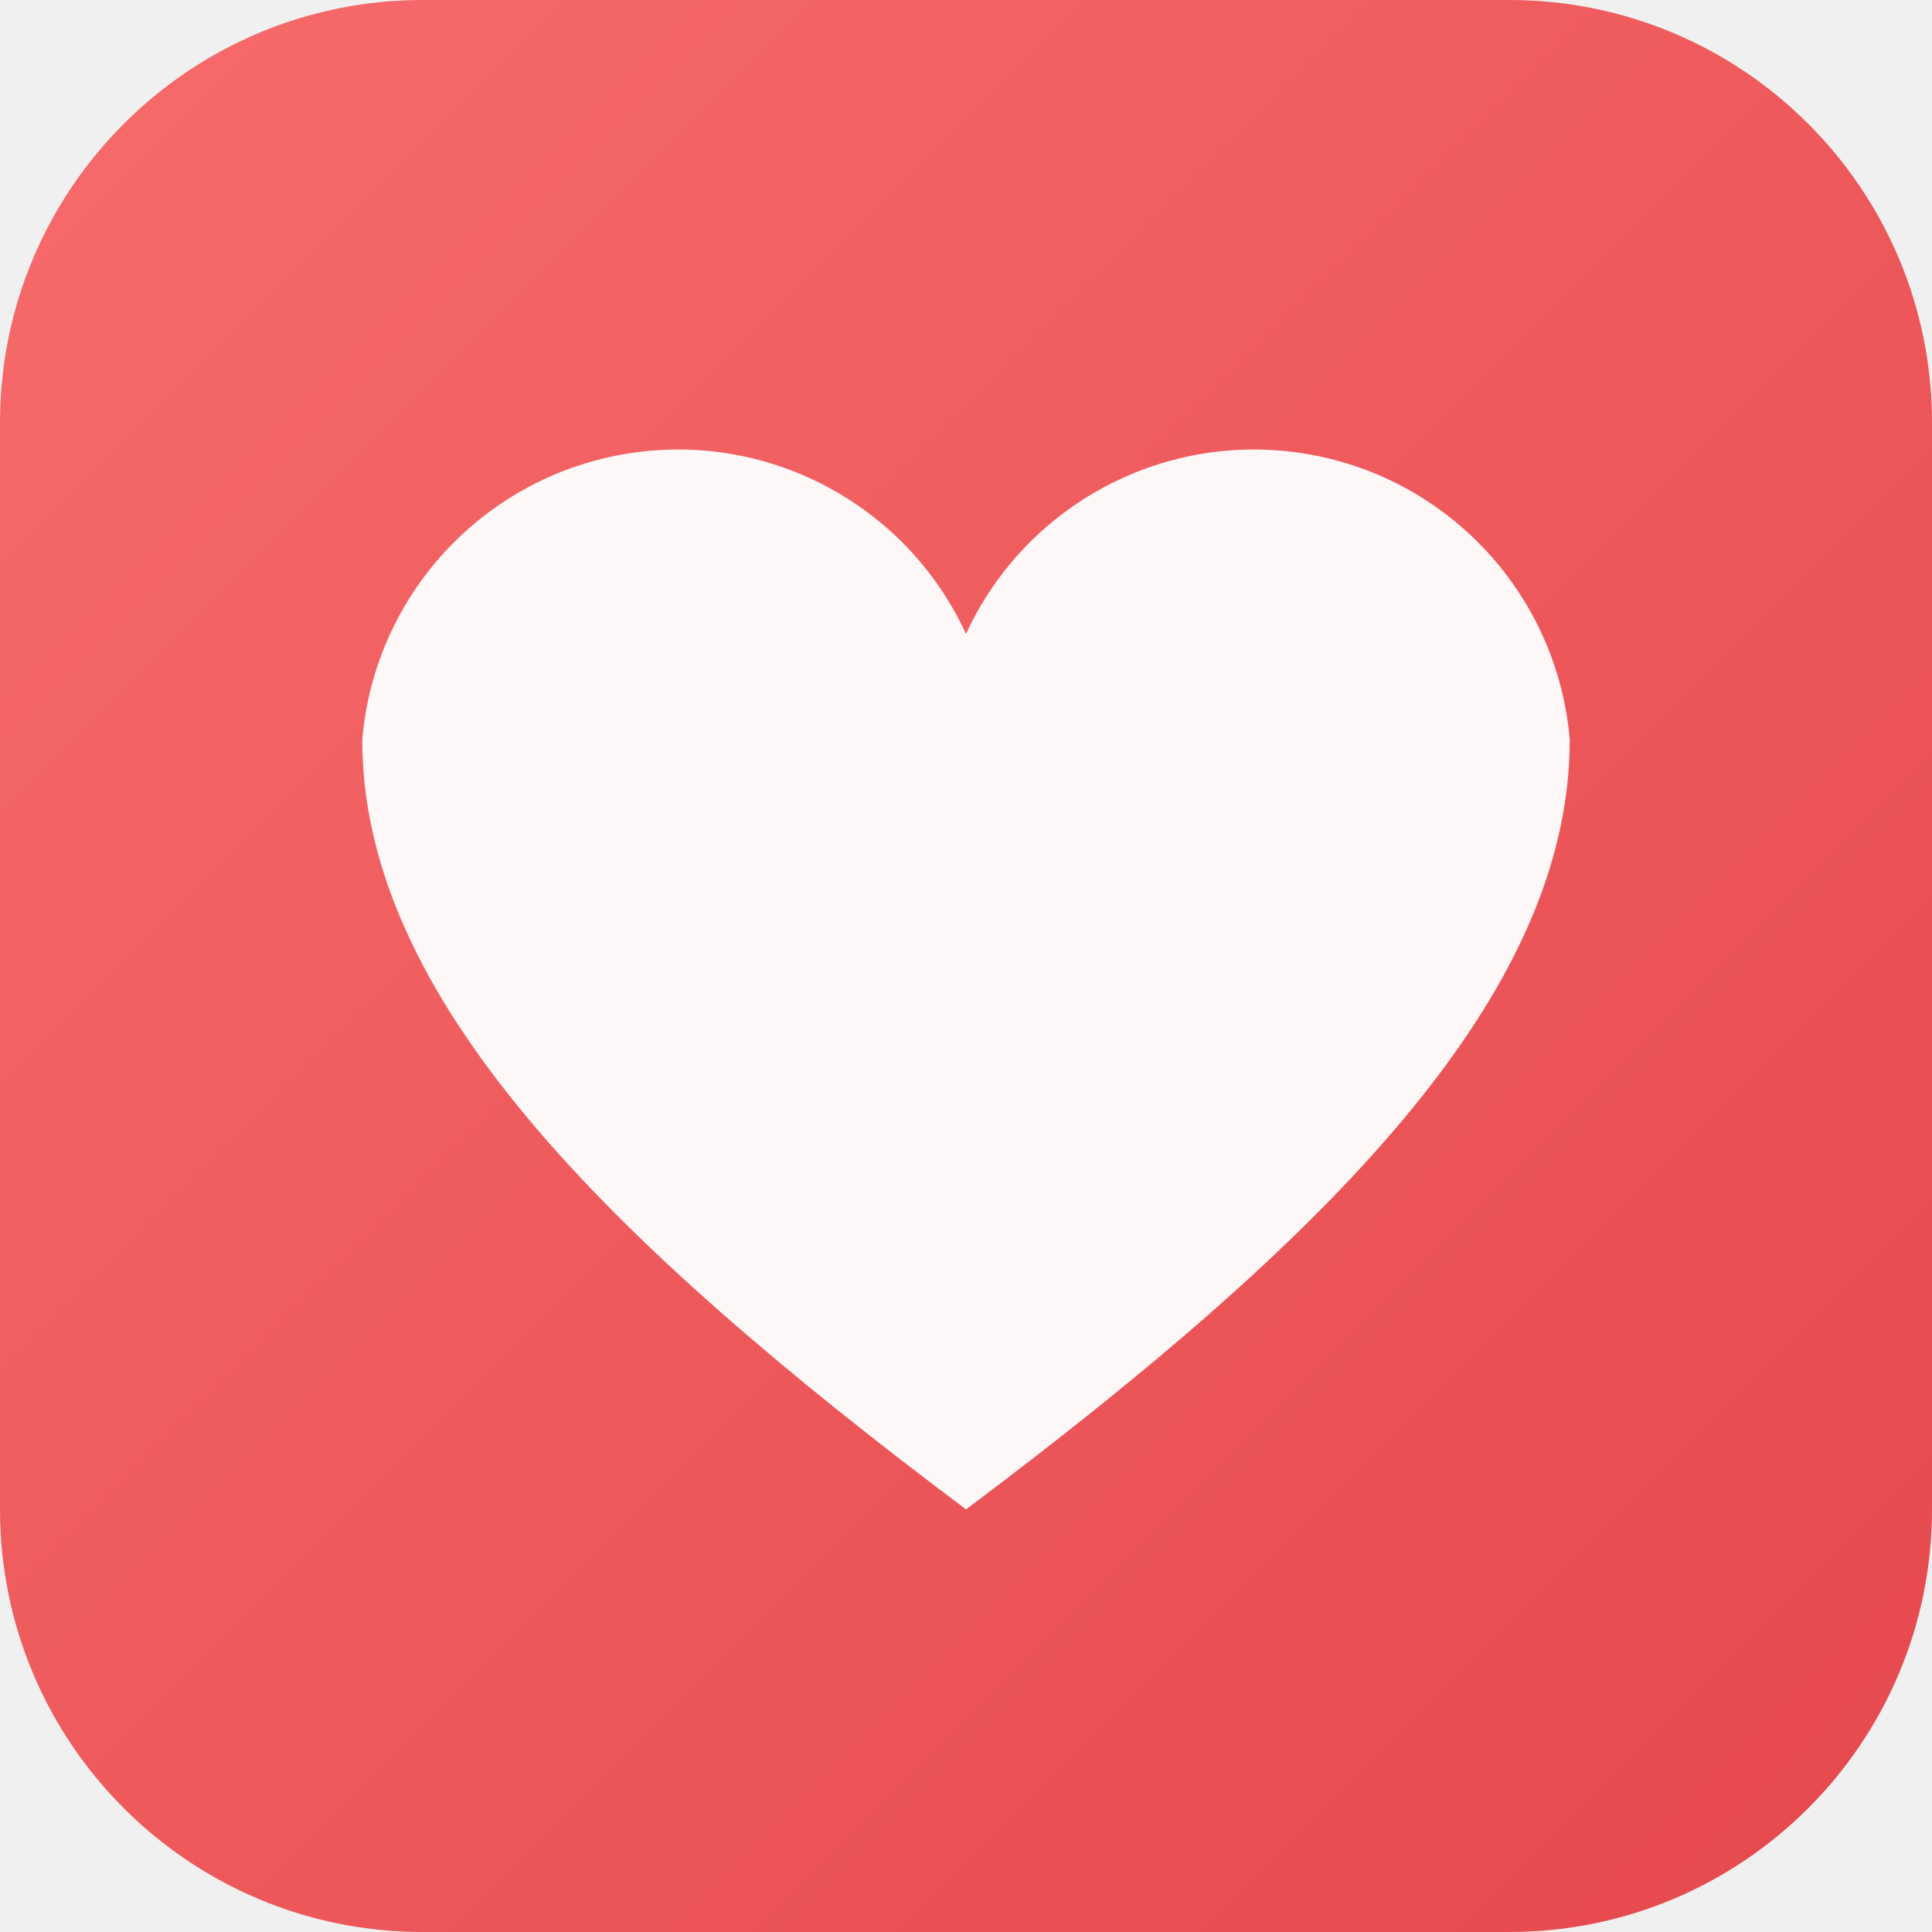
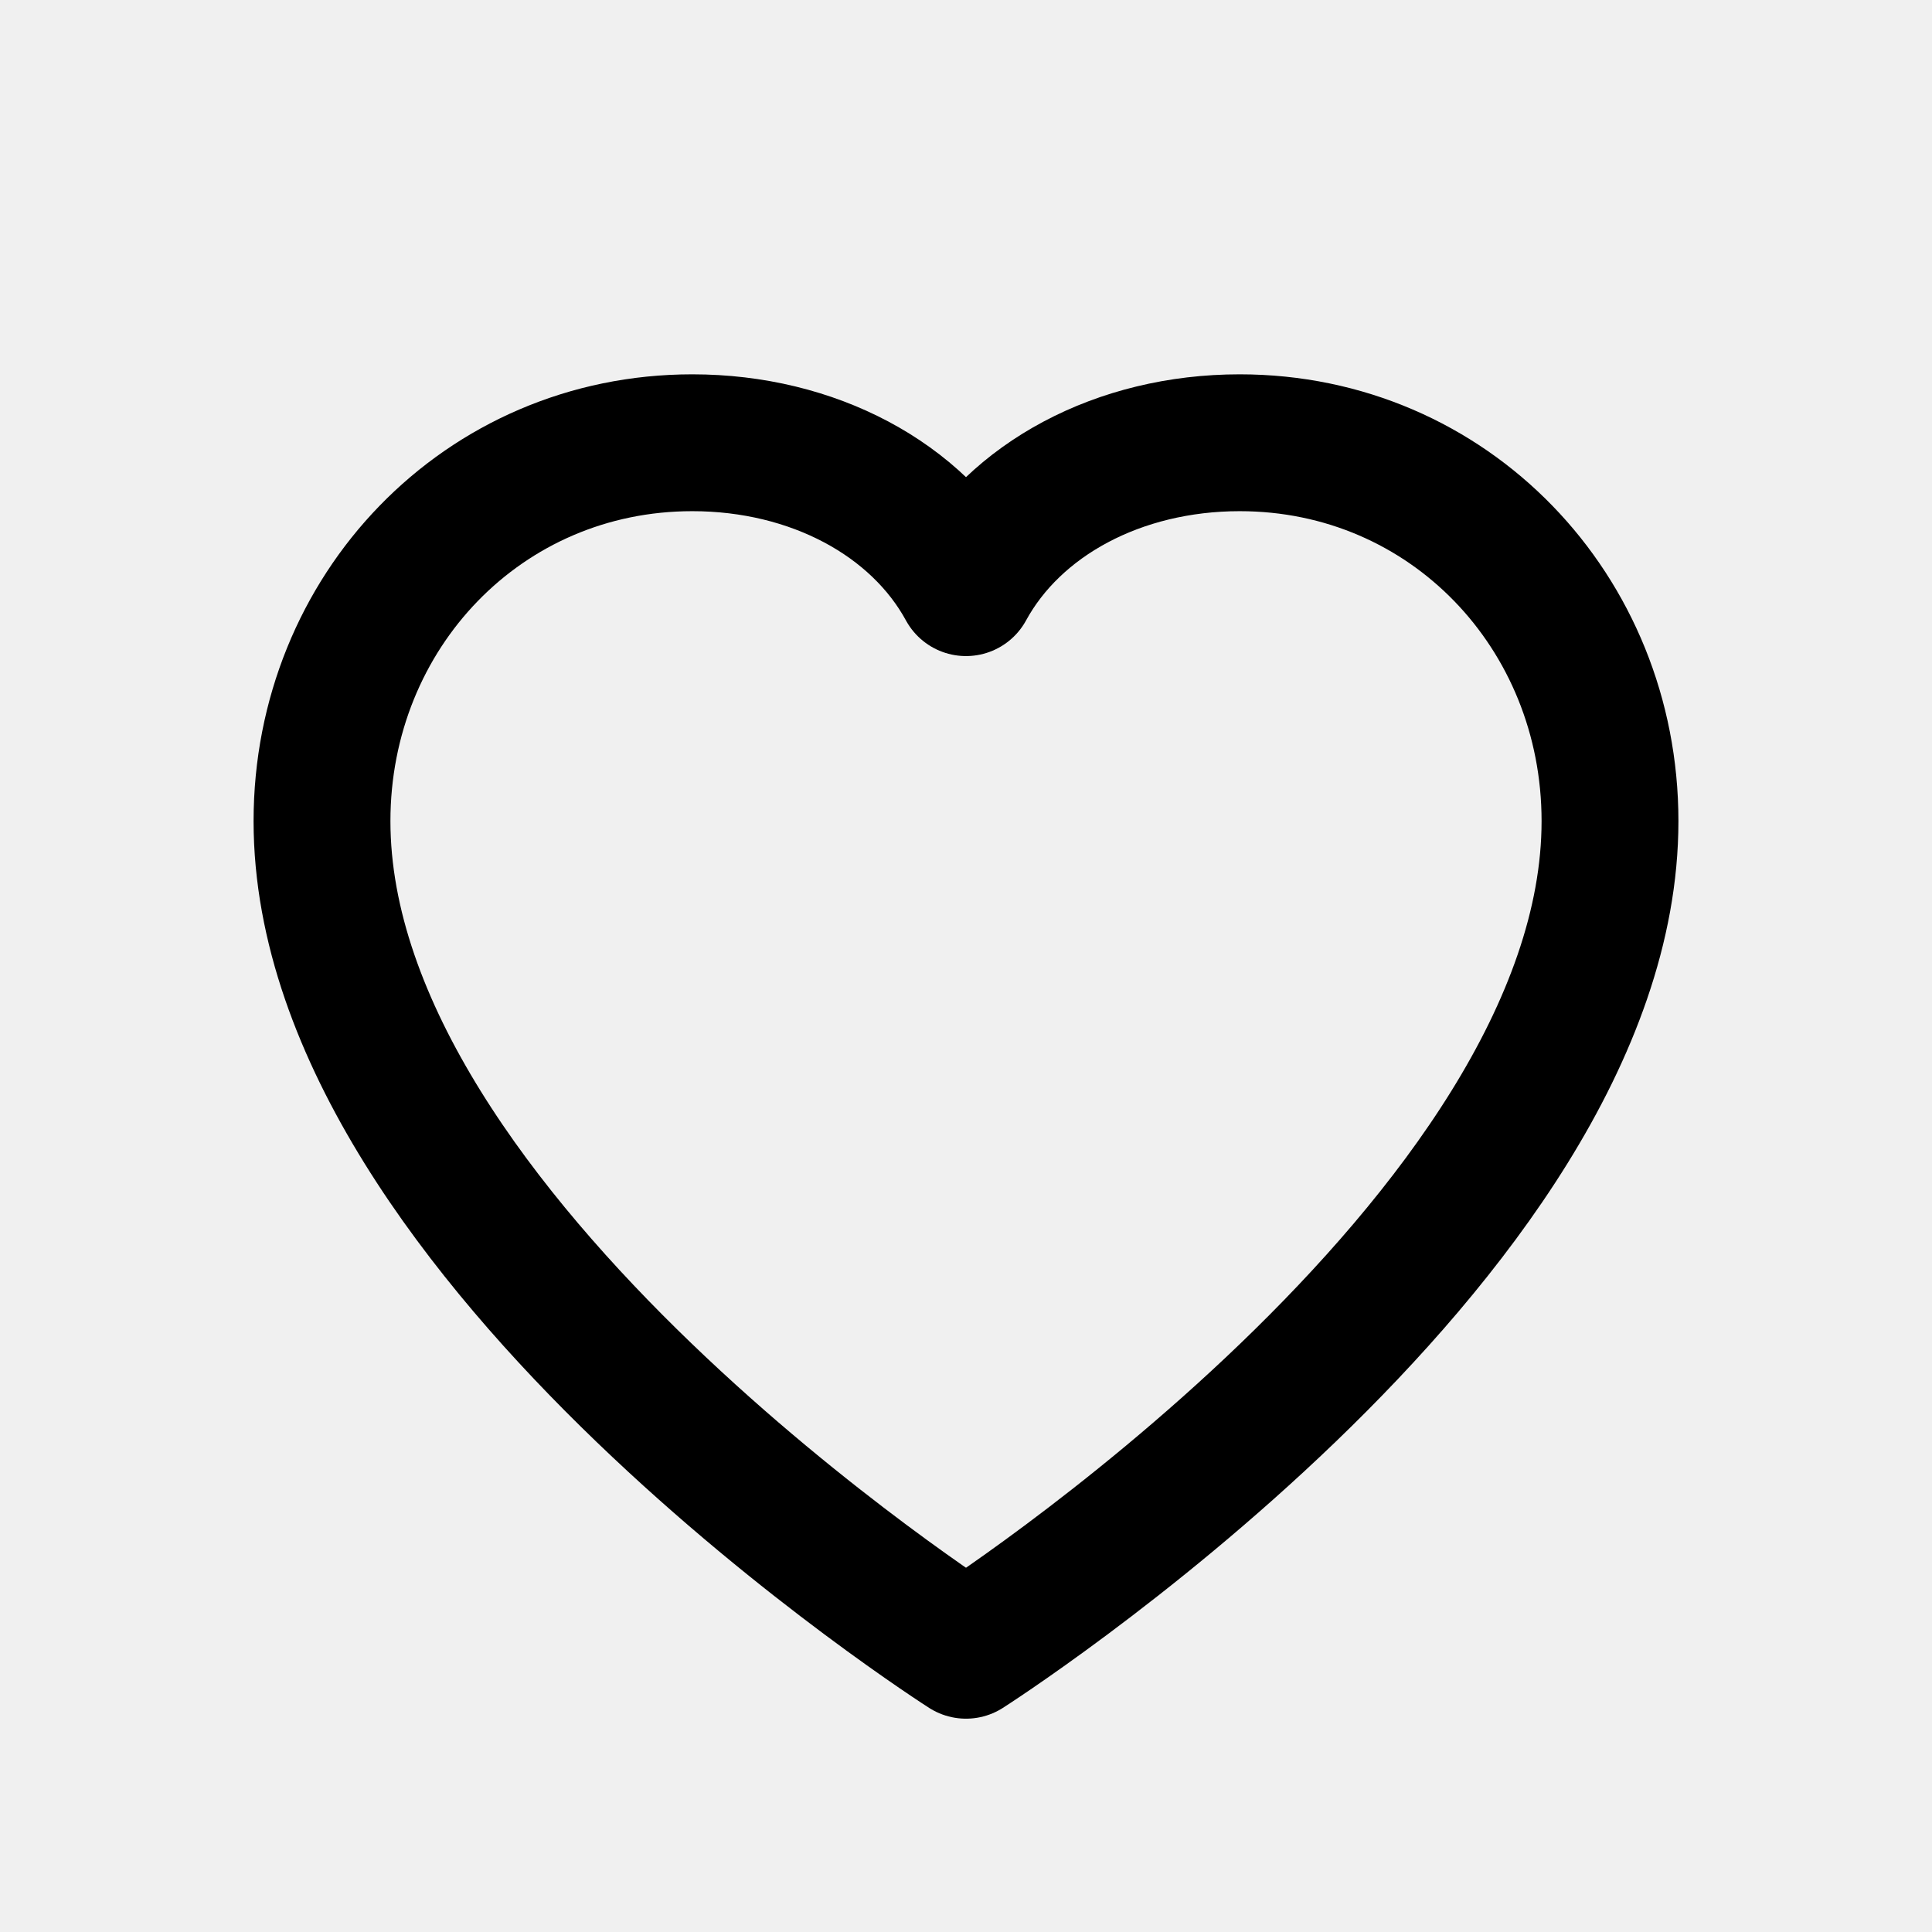
- <svg xmlns="http://www.w3.org/2000/svg" viewBox="0 0 64 64" width="64" height="64">
-   <defs>
-     <linearGradient id="g" x1="0" y1="0" x2="1" y2="1">
-       <stop offset="0" stop-color="#f76b6b" />
-       <stop offset="1" stop-color="#e5484d" />
-     </linearGradient>
-   </defs>
-   <rect width="64" height="64" rx="14" fill="url(#g)" />
-   <path d="M32 50 C 20 41, 12 33, 12 24.5 A 10.5 10.5 0 0 1 32 21 A 10.5 10.5 0 0 1 52 24.5 C 52 33, 44 41, 32 50 Z" fill="#fff" opacity="0.95" />
+ <svg xmlns="http://www.w3.org/2000/svg" viewBox="0 0 24 24" fill="none" stroke="#000" stroke-width="1.7" stroke-linecap="round" stroke-linejoin="round">
+   <path d="M12 20.5C12 20.5 4 15.4 4 10.2 4 7.6 6 5.5 8.6 5.5c1.5 0 2.8.7 3.4 1.8.6-1.1 1.9-1.8 3.4-1.8C18 5.5 20 7.6 20 10.2c0 5.2-8 10.3-8 10.3Z" />
</svg>
